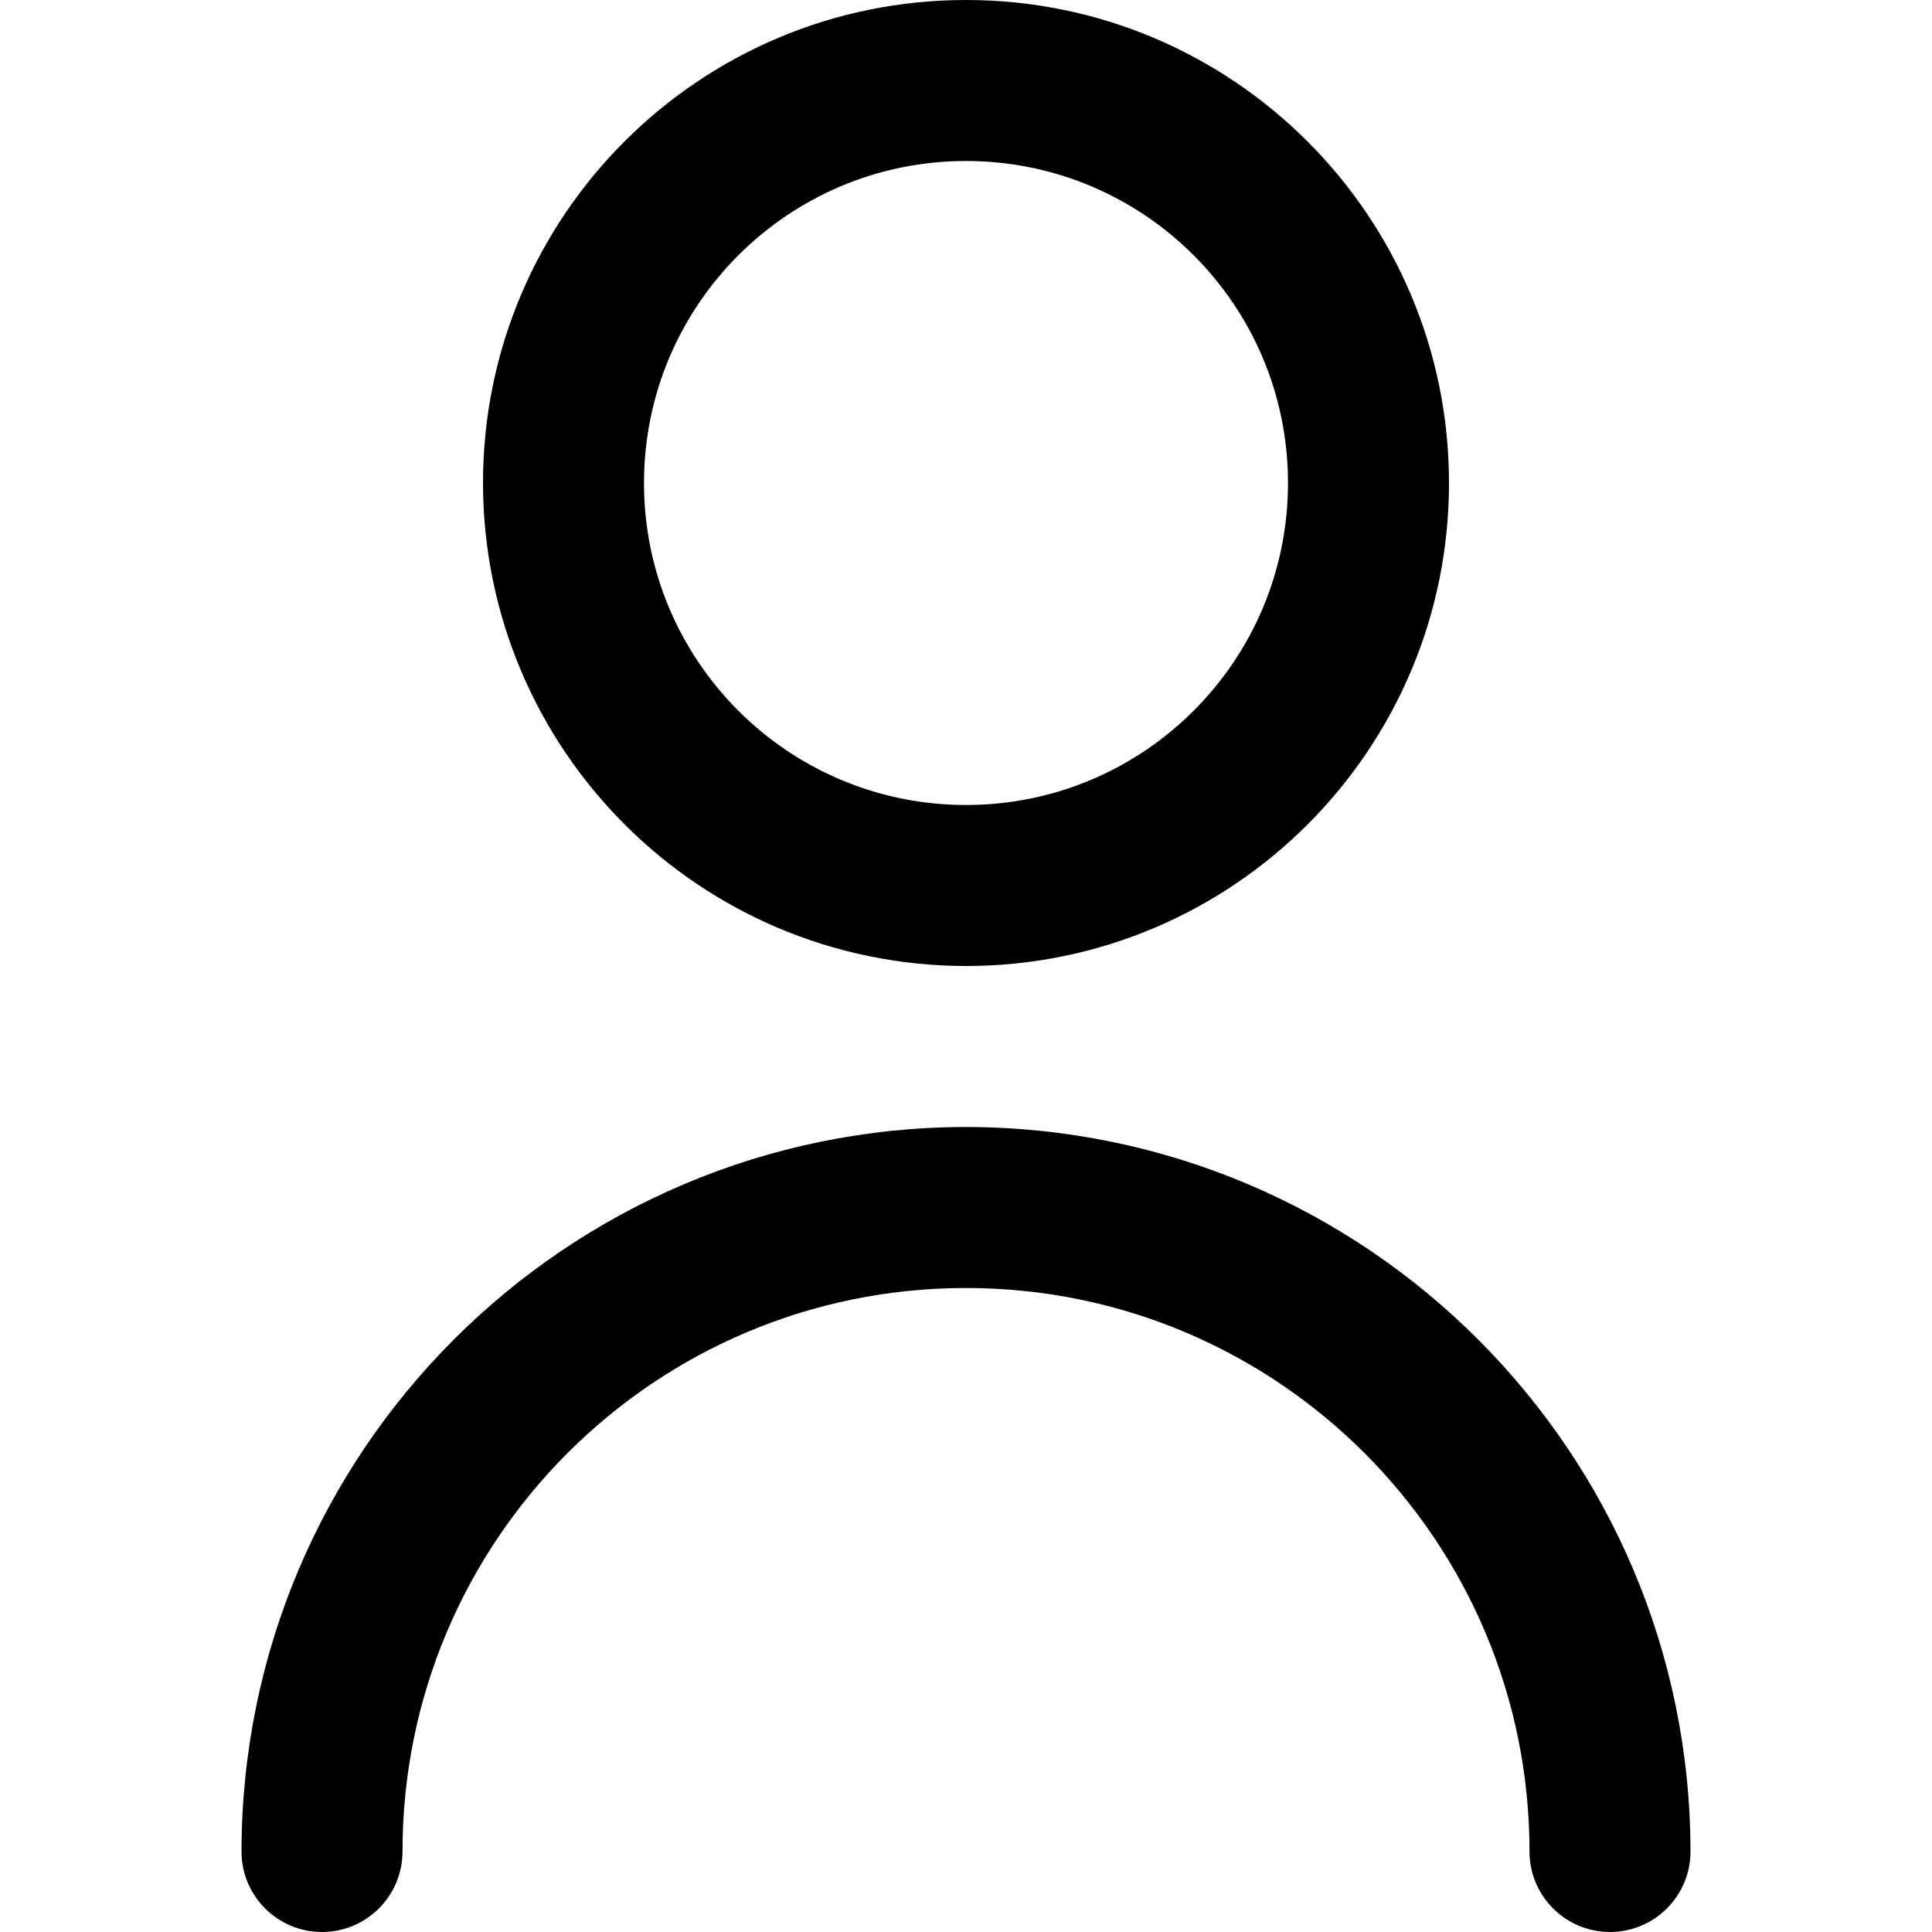
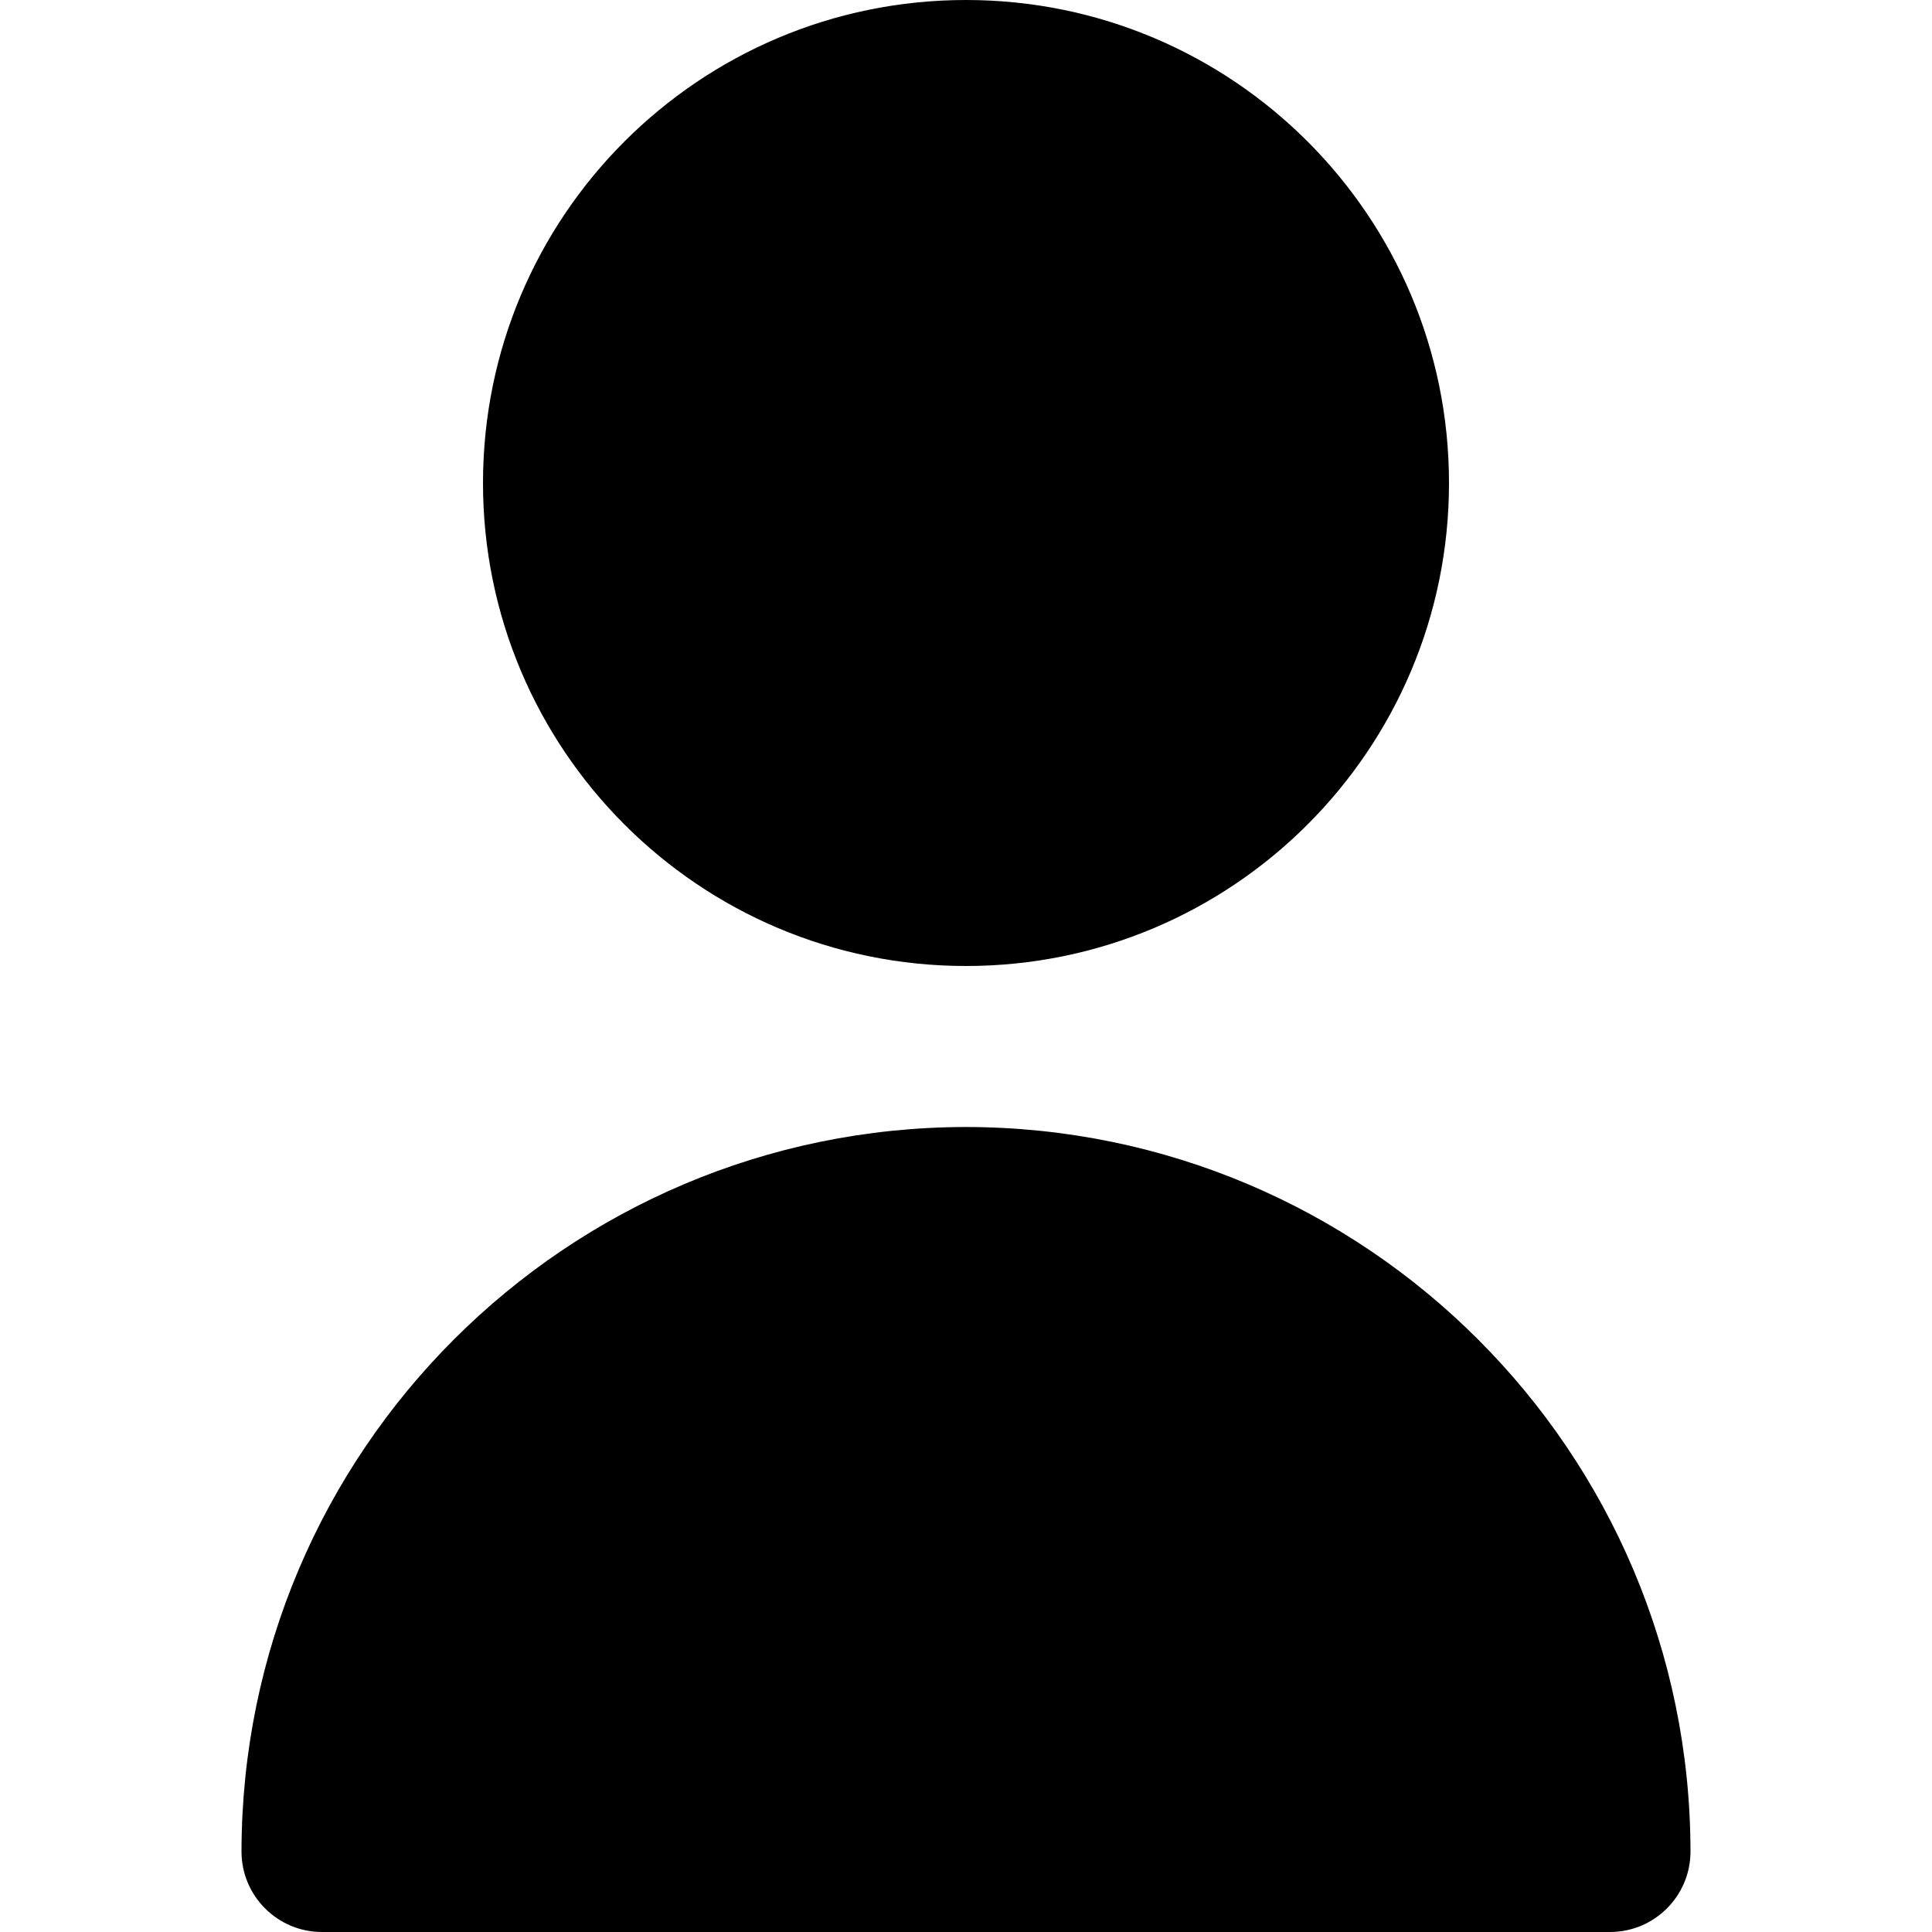
- <svg xmlns="http://www.w3.org/2000/svg" id="Outline" viewBox="0 0 24 24" width="512" height="512">
-   <path d="M12,12A6,6,0,1,0,6,6,6.006,6.006,0,0,0,12,12ZM12,2A4,4,0,1,1,8,6,4,4,0,0,1,12,2Z" />
-   <path d="M12,14a9.01,9.01,0,0,0-9,9,1,1,0,0,0,2,0,7,7,0,0,1,14,0,1,1,0,0,0,2,0A9.01,9.01,0,0,0,12,14Z" />
+ <svg xmlns="http://www.w3.org/2000/svg" version="1.1" id="Capa_1" x="0px" y="0px" viewBox="0 0 512 512" style="enable-background:new 0 0 512 512;" xml:space="preserve" width="512" height="512">
+   <g>
+     <circle cx="256" cy="128" r="128" />
+     <path d="M256,298.667c-105.99,0.118-191.882,86.01-192,192C64,502.449,73.551,512,85.333,512h341.333   c11.782,0,21.333-9.551,21.333-21.333C447.882,384.677,361.99,298.784,256,298.667z" />
+   </g>
</svg>
